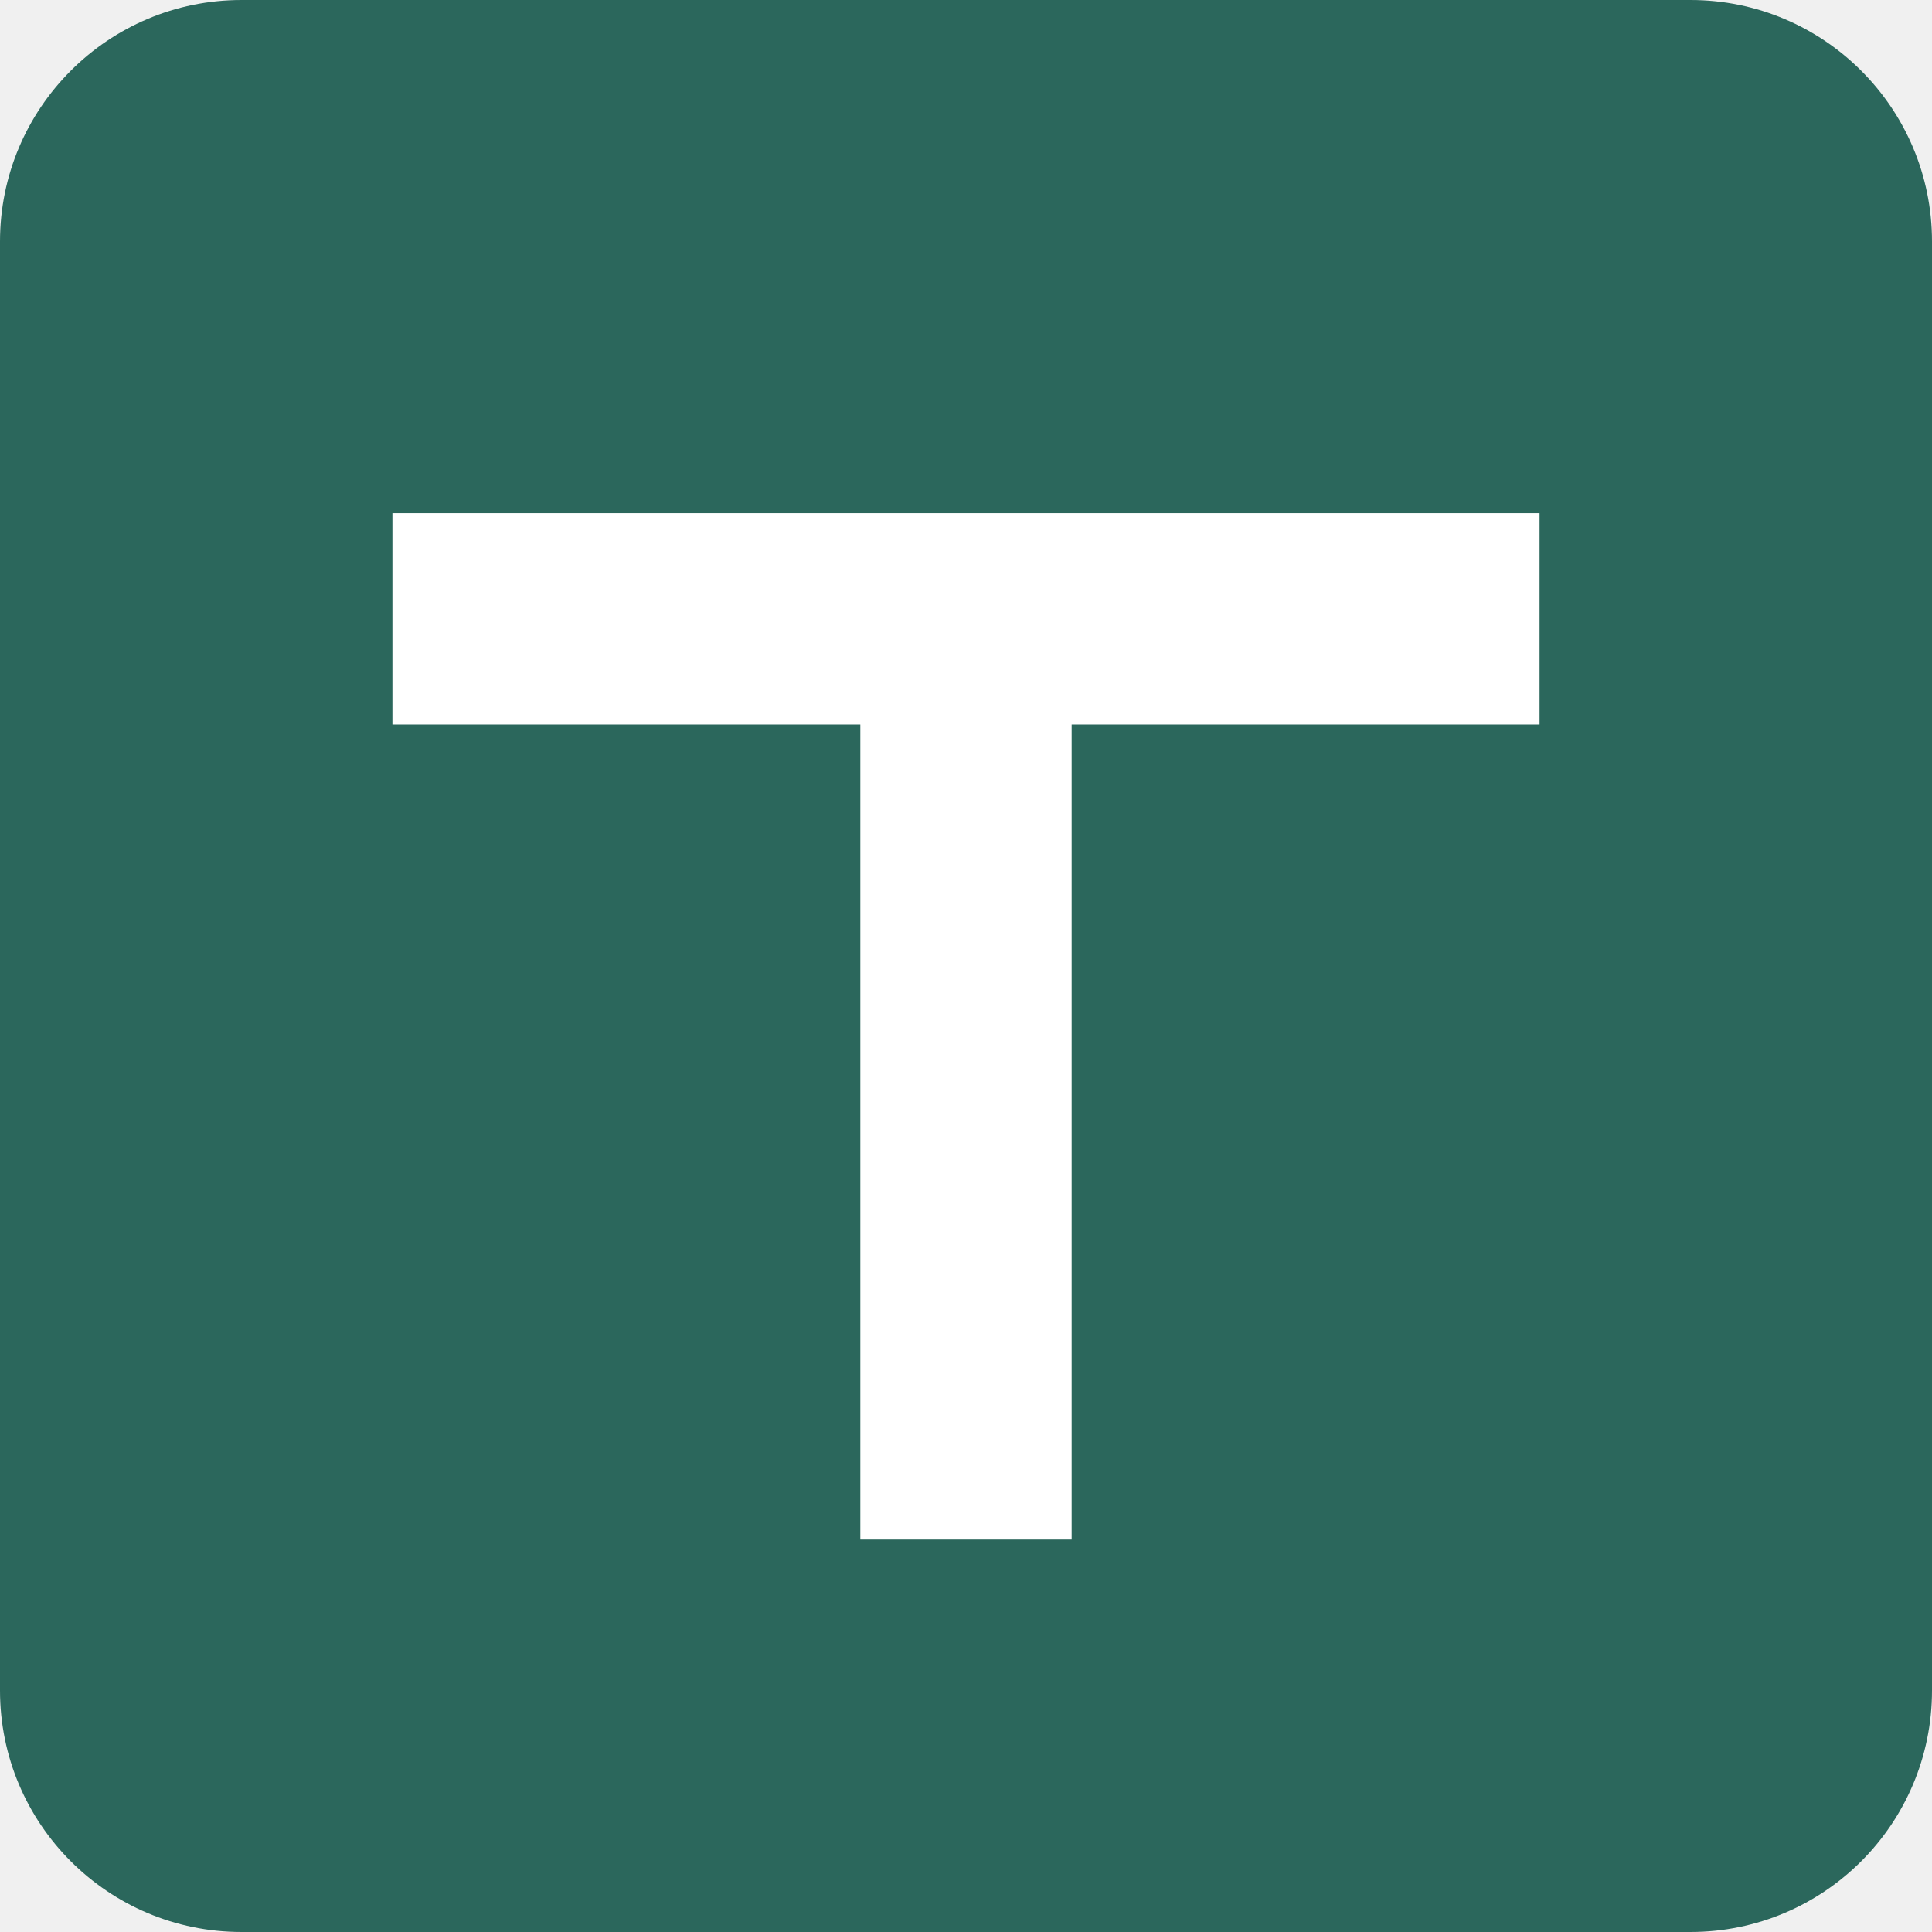
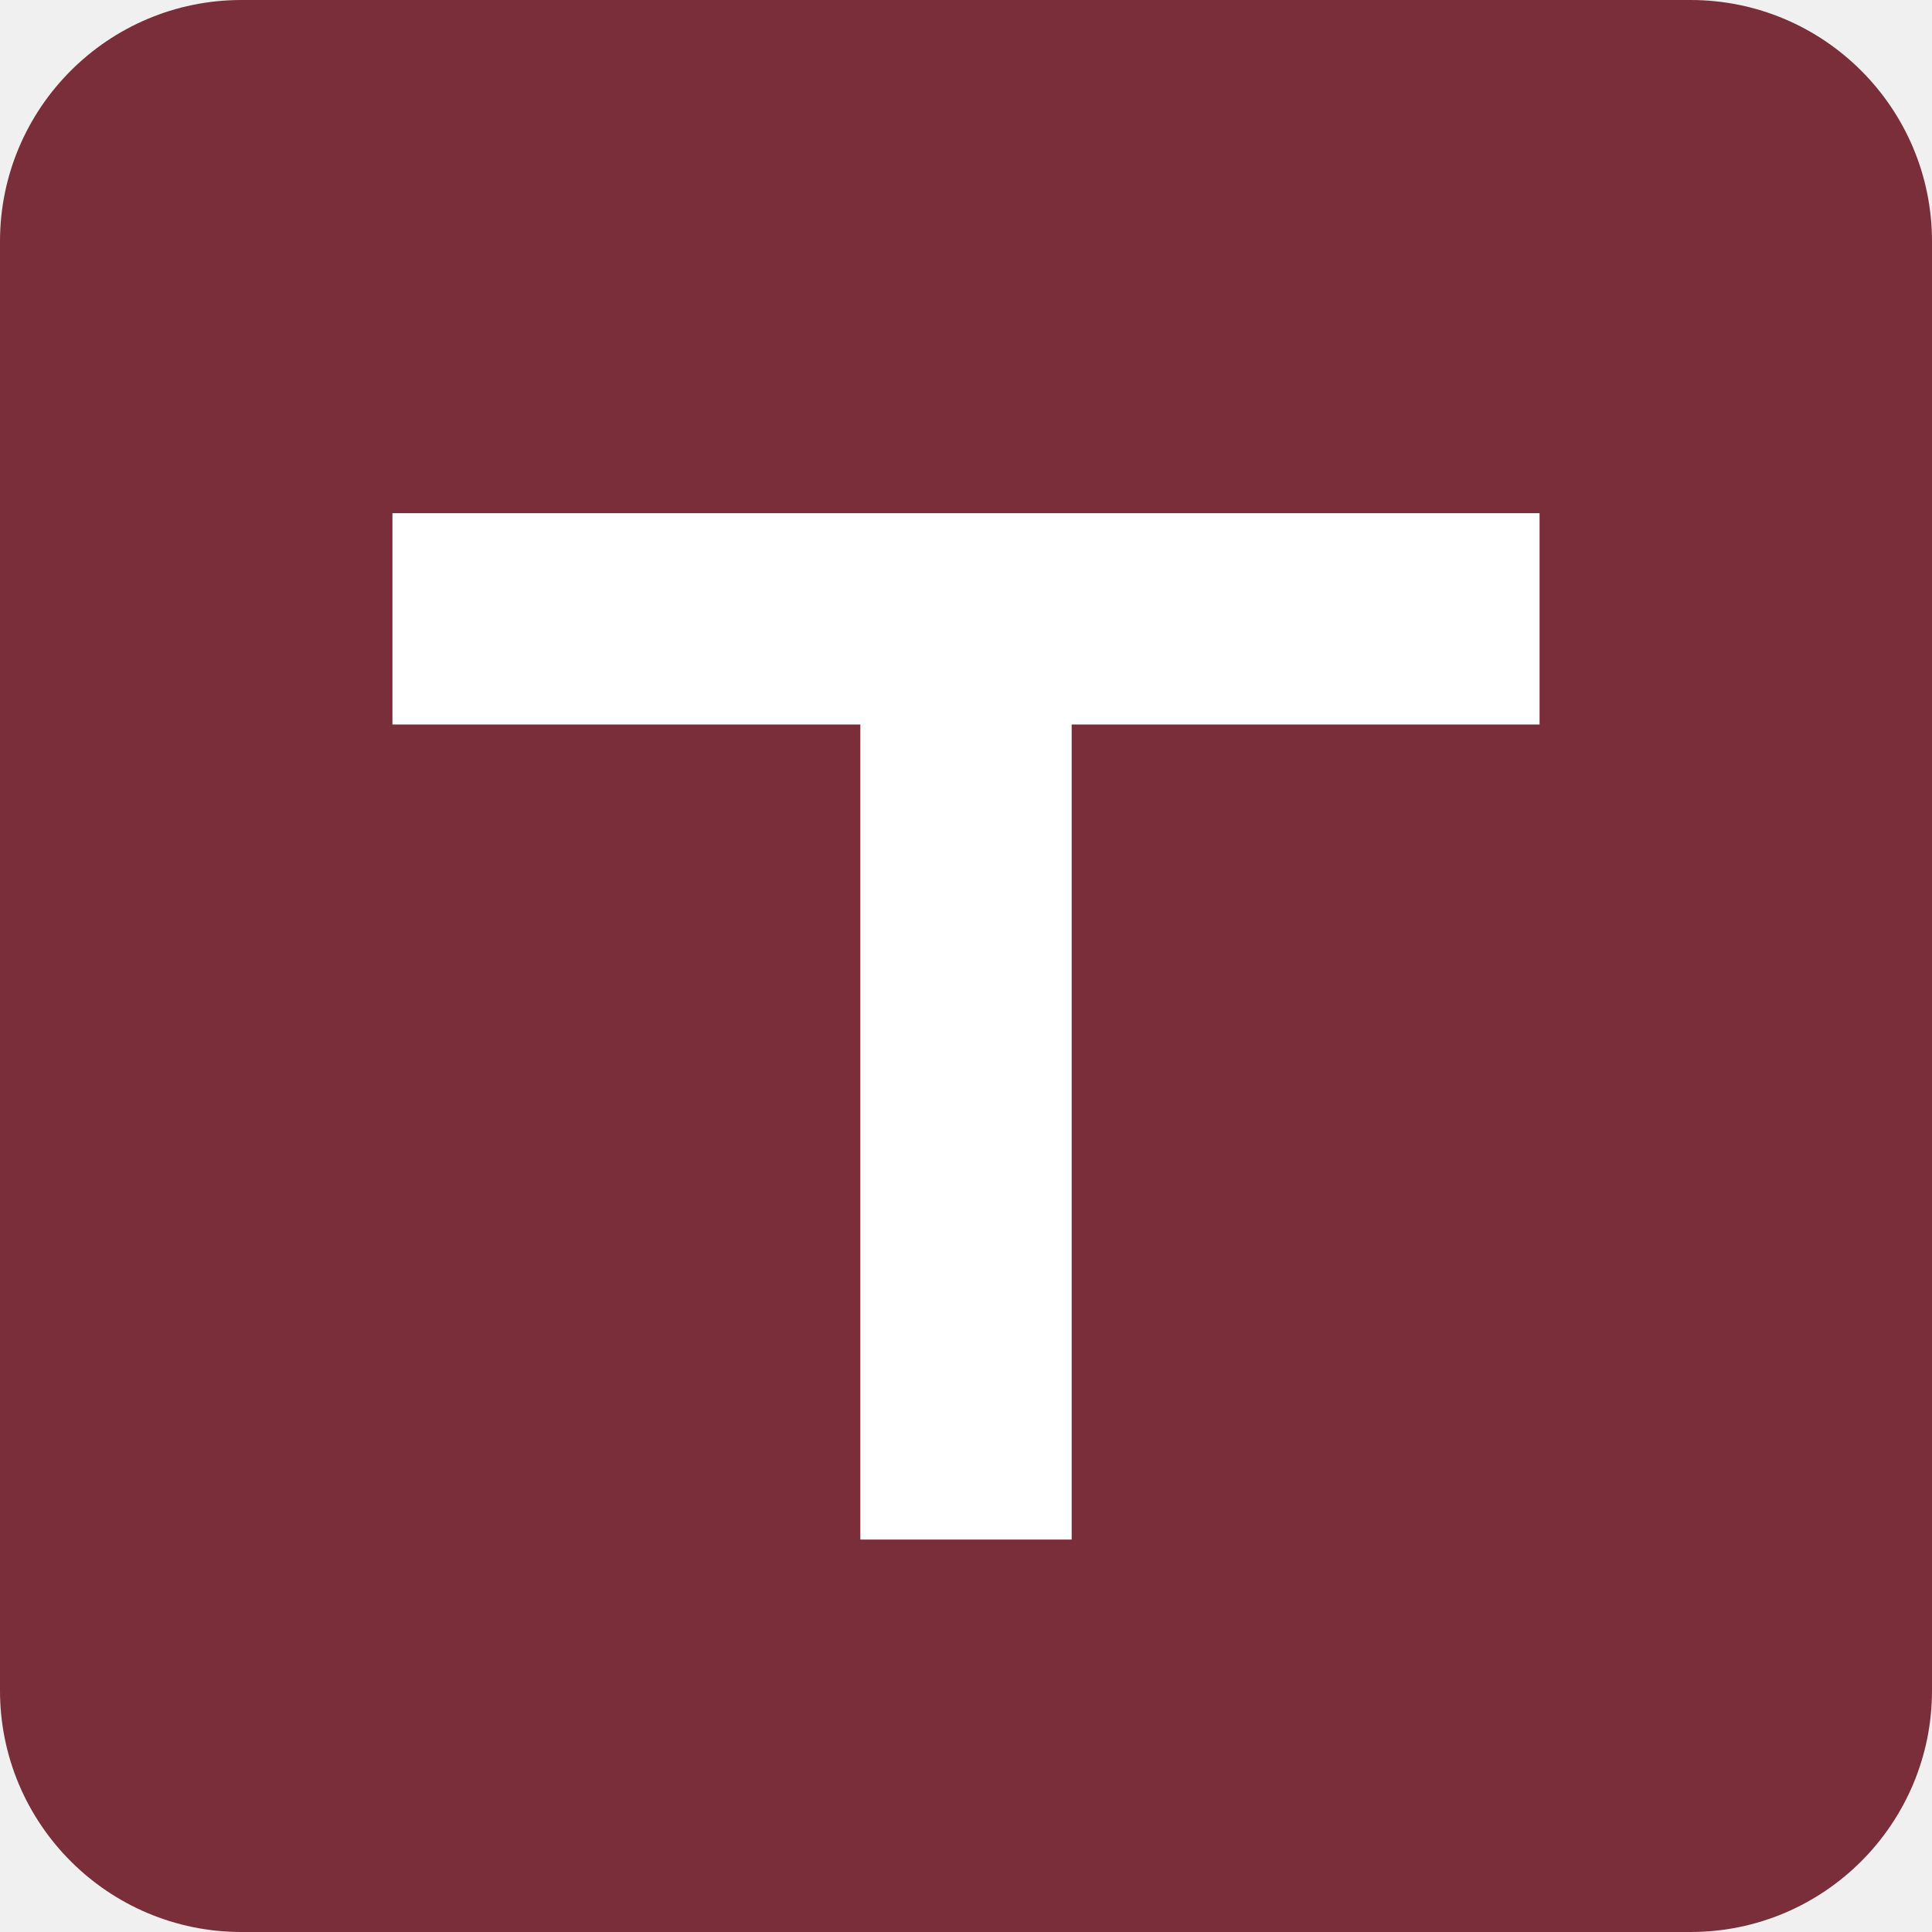
<svg xmlns="http://www.w3.org/2000/svg" viewBox="0 0 64 64" role="img" aria-labelledby="title">
-   <rect width="64" height="64" rx="8" fill="#2b675c" />
+   <rect width="64" height="64" rx="8" fill="#7a2e3a" />
  <path d="M13 17h38v7H35.5v27h-7V24H13z" fill="#fff" />
</svg>
